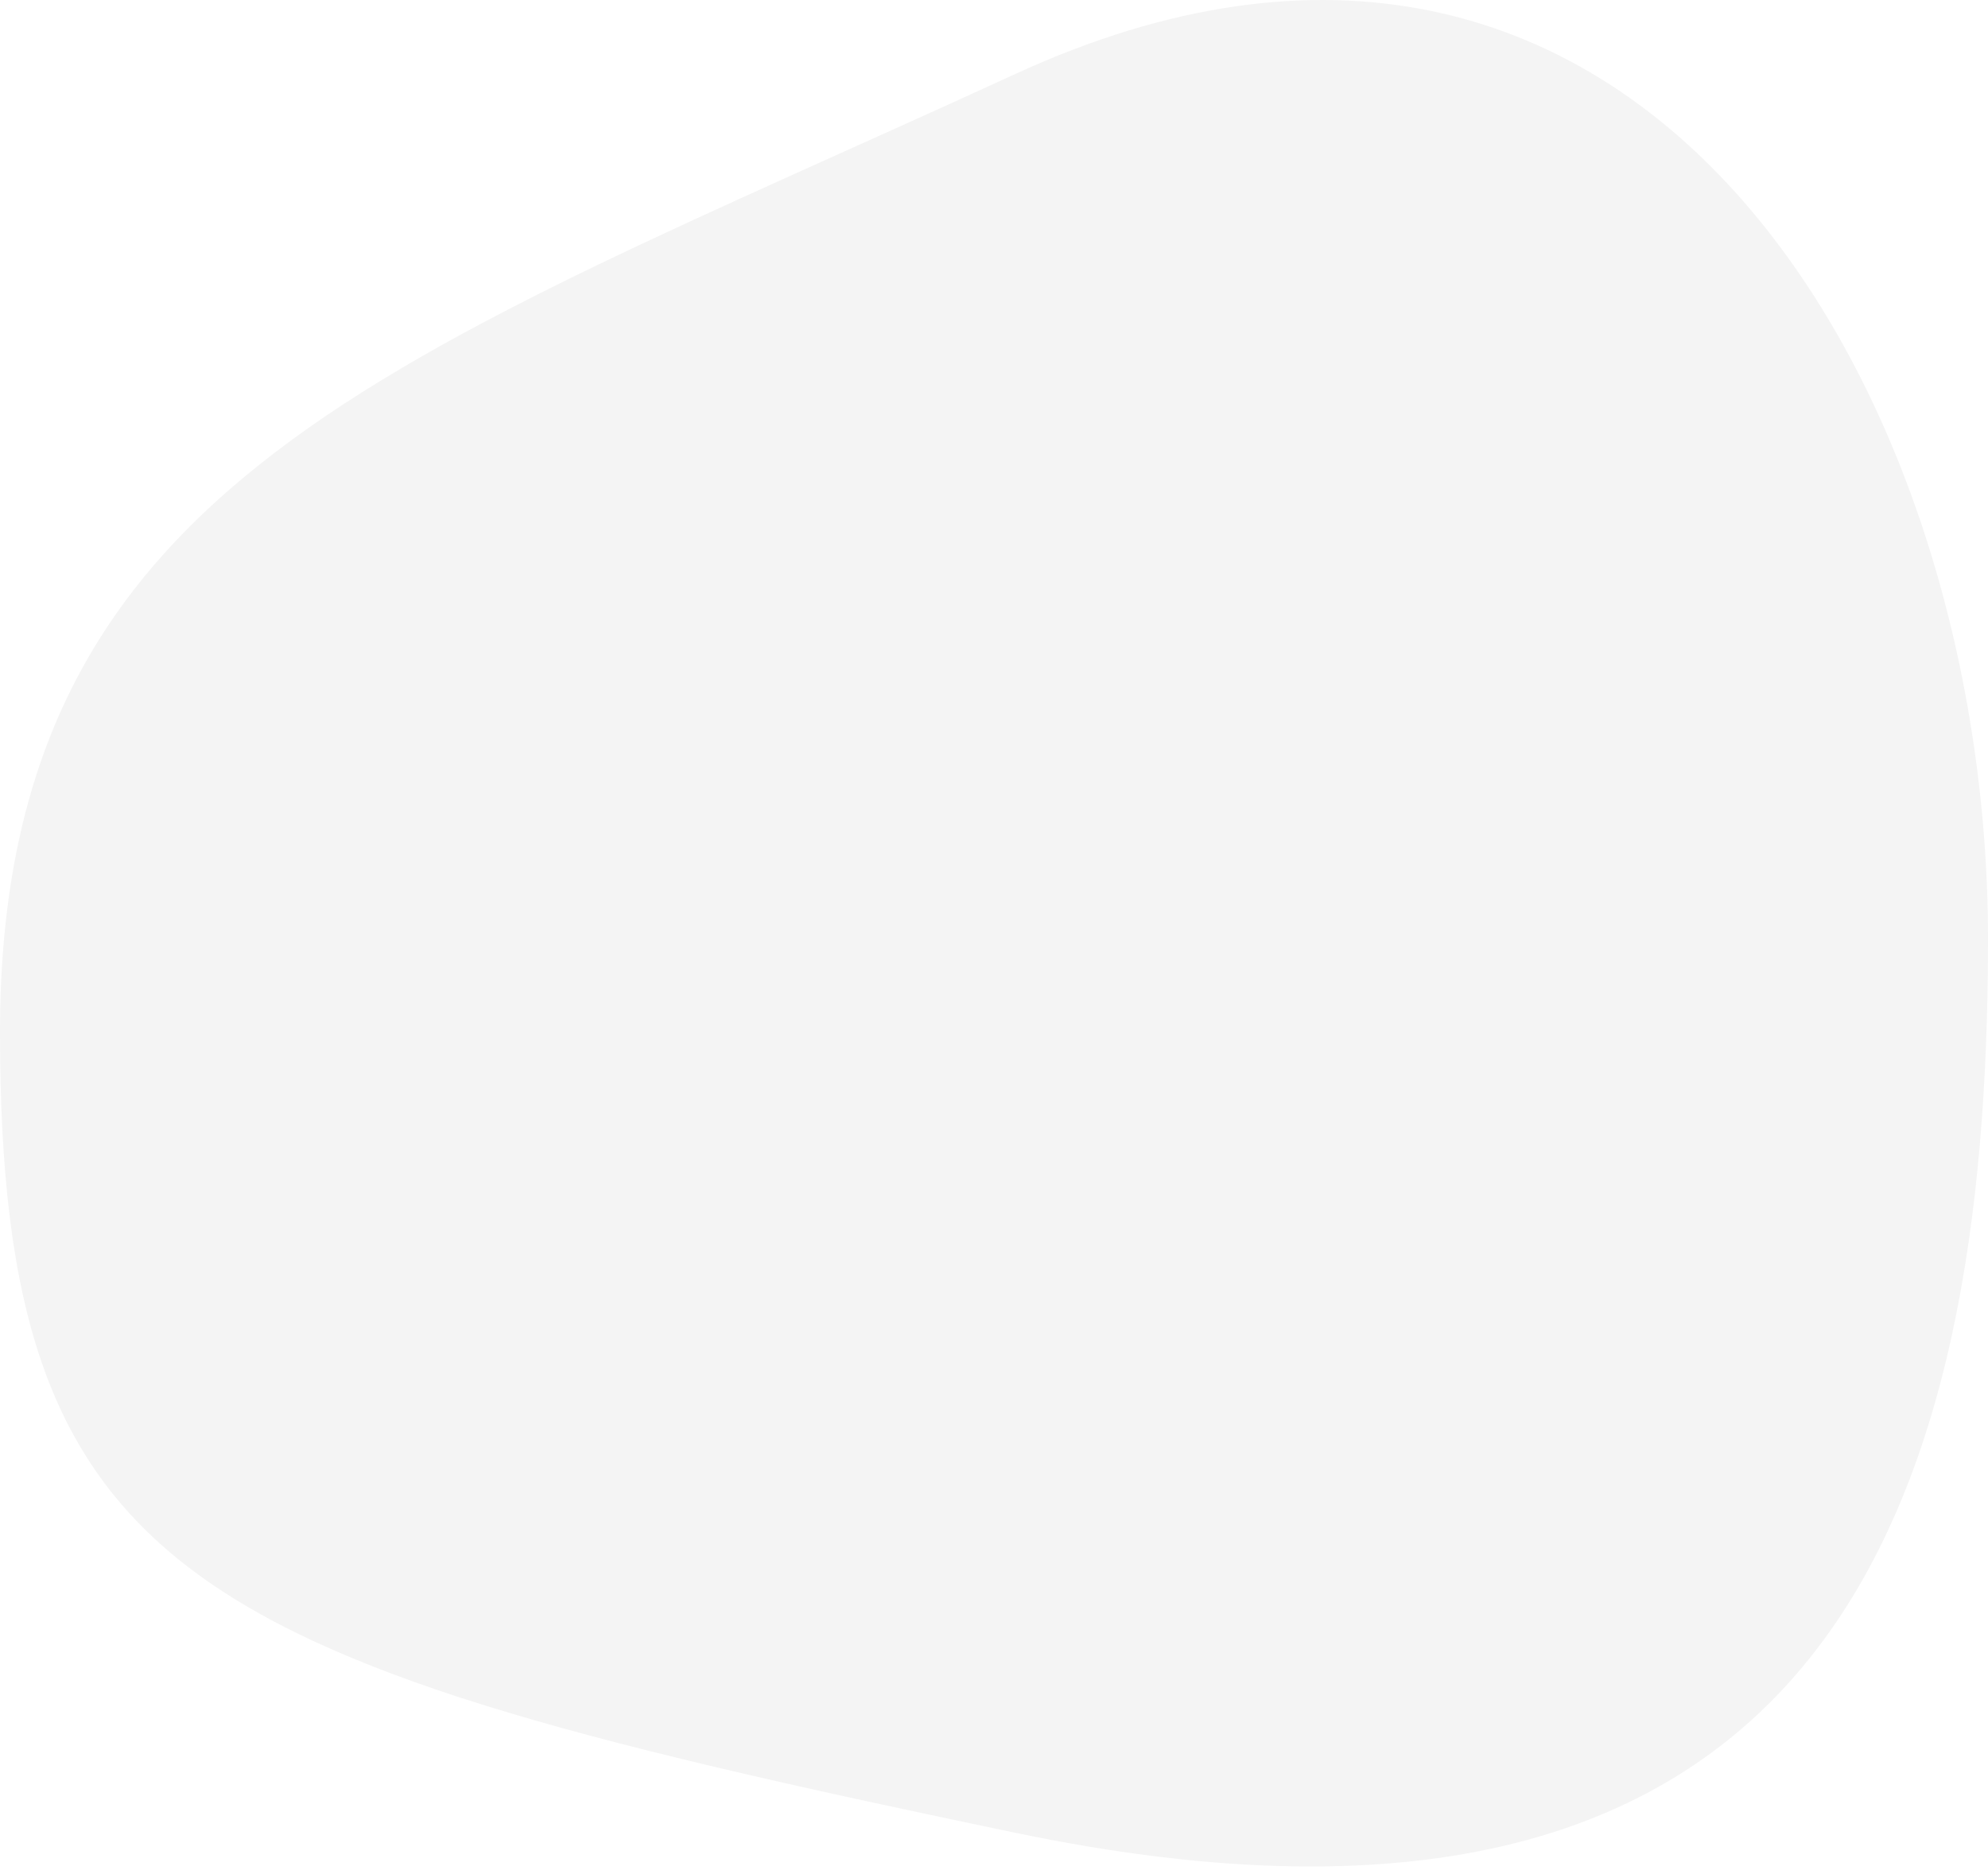
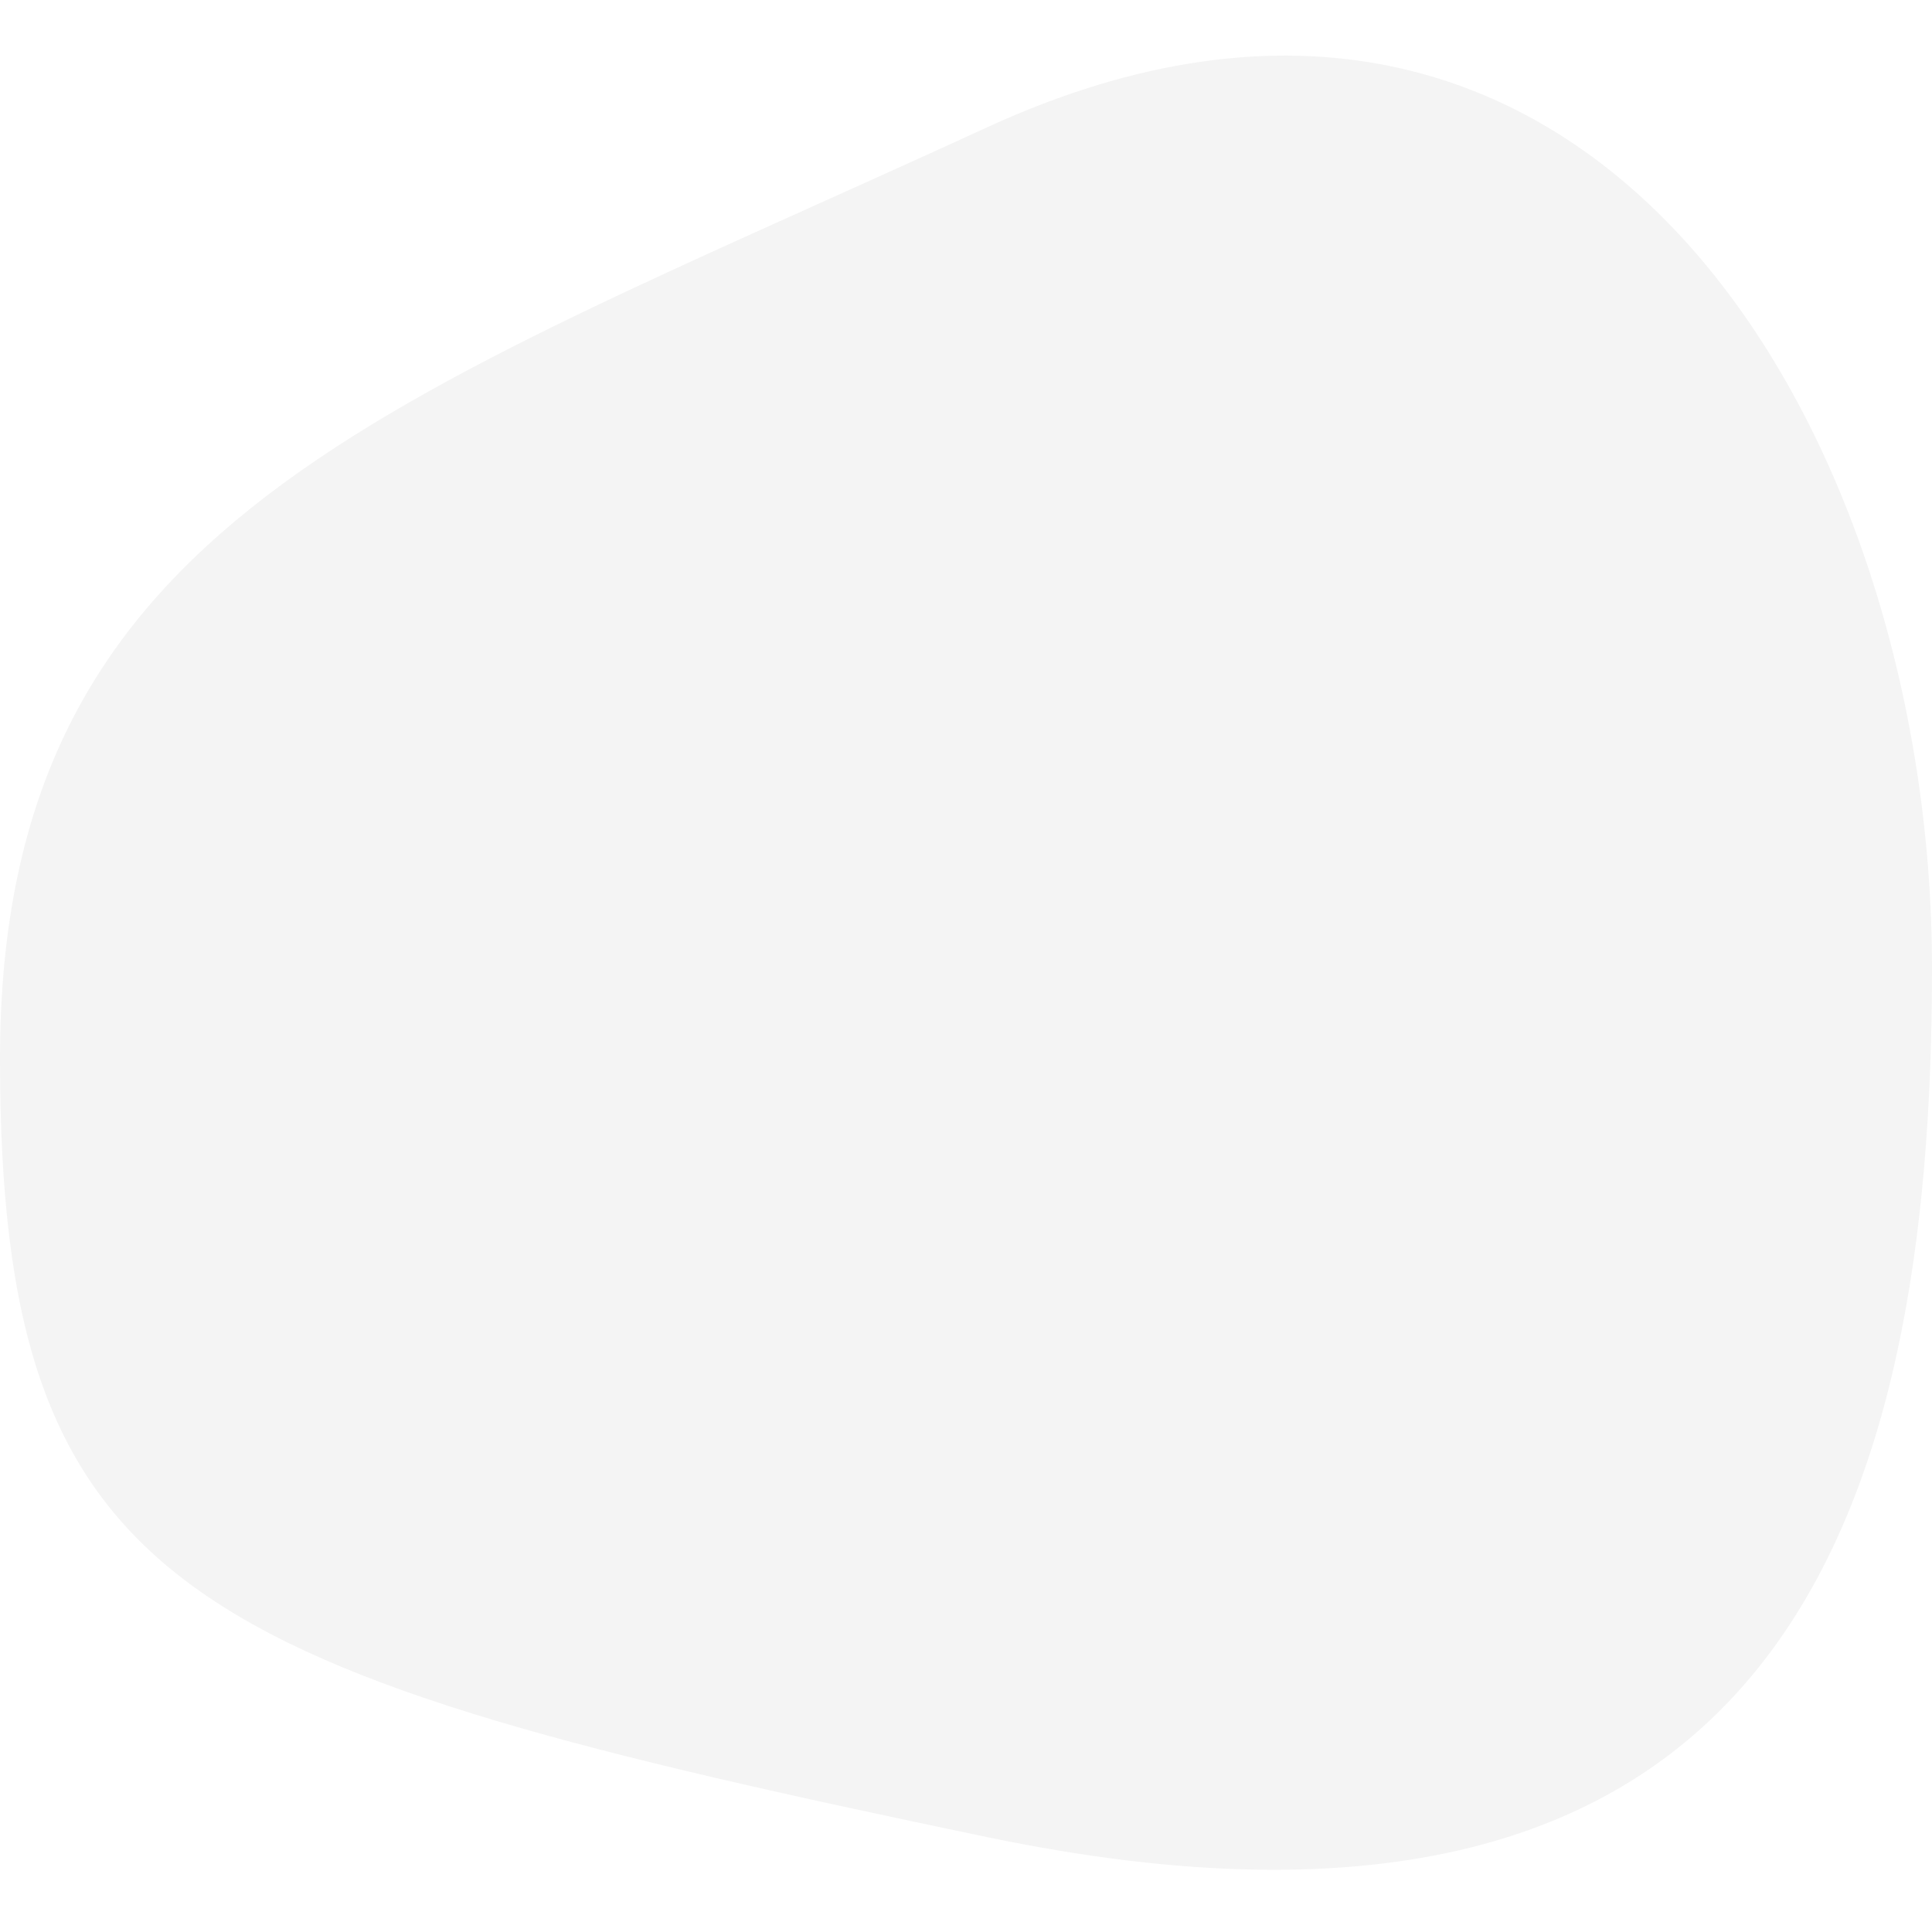
- <svg xmlns="http://www.w3.org/2000/svg" width="139px" height="131px" viewBox="0 0 139 131">
+ <svg xmlns="http://www.w3.org/2000/svg" width="250px" height="250px" viewBox="0 0 139 131">
  <g id="Standard-Shop-Functionality-Pages" stroke="none" stroke-width="1" fill="none" fill-rule="evenodd">
    <g id="Standart-Home-V3" transform="translate(-539, -872)" fill="#F4F4F4">
      <g id="Group-21-Copy-2" transform="translate(92.19754, 800)">
        <g id="Group-7" transform="translate(0, 47)">
          <g id="Group-13" transform="translate(446.8025, 18)">
            <path d="M71,135.169 C128.5,147.169 139,111.329 139,72.669 C139,34.009 114.5,-7.831 71,12.169 C27.5,32.169 0,40.509 0,79.169 C0,117.829 13.5,123.169 71,135.169 Z" id="category-shape" />
          </g>
        </g>
      </g>
    </g>
  </g>
</svg>
